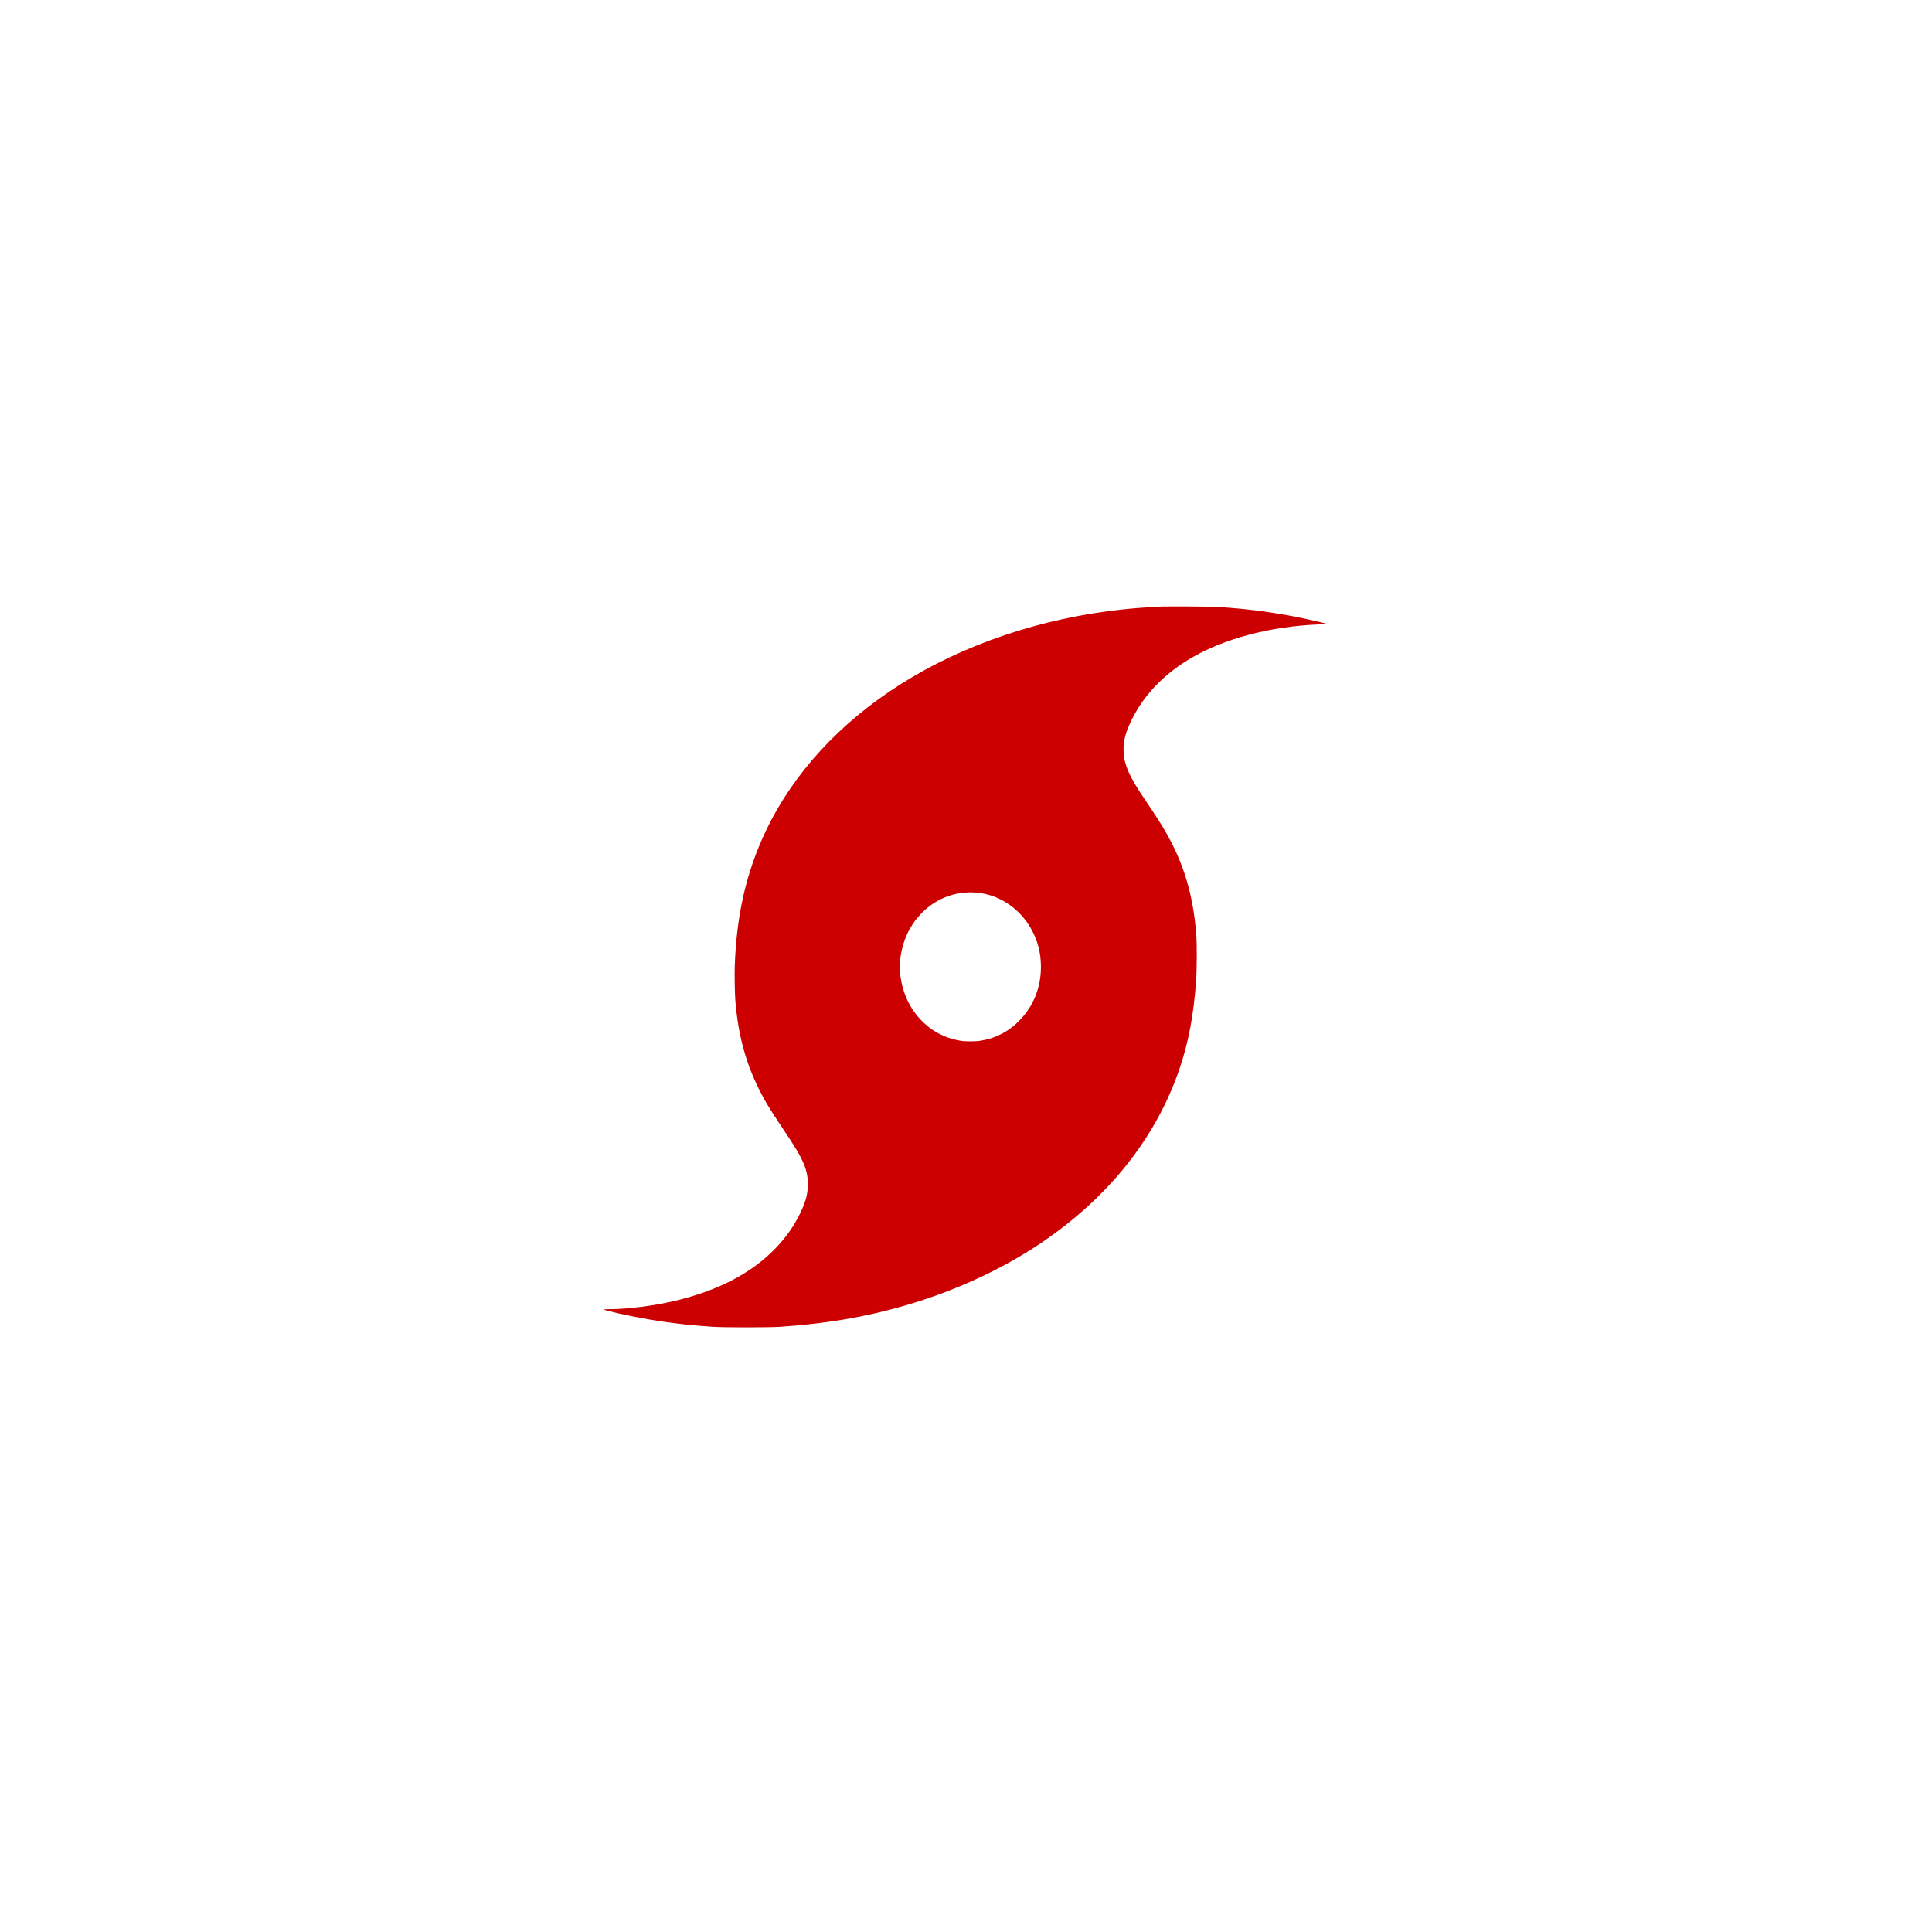
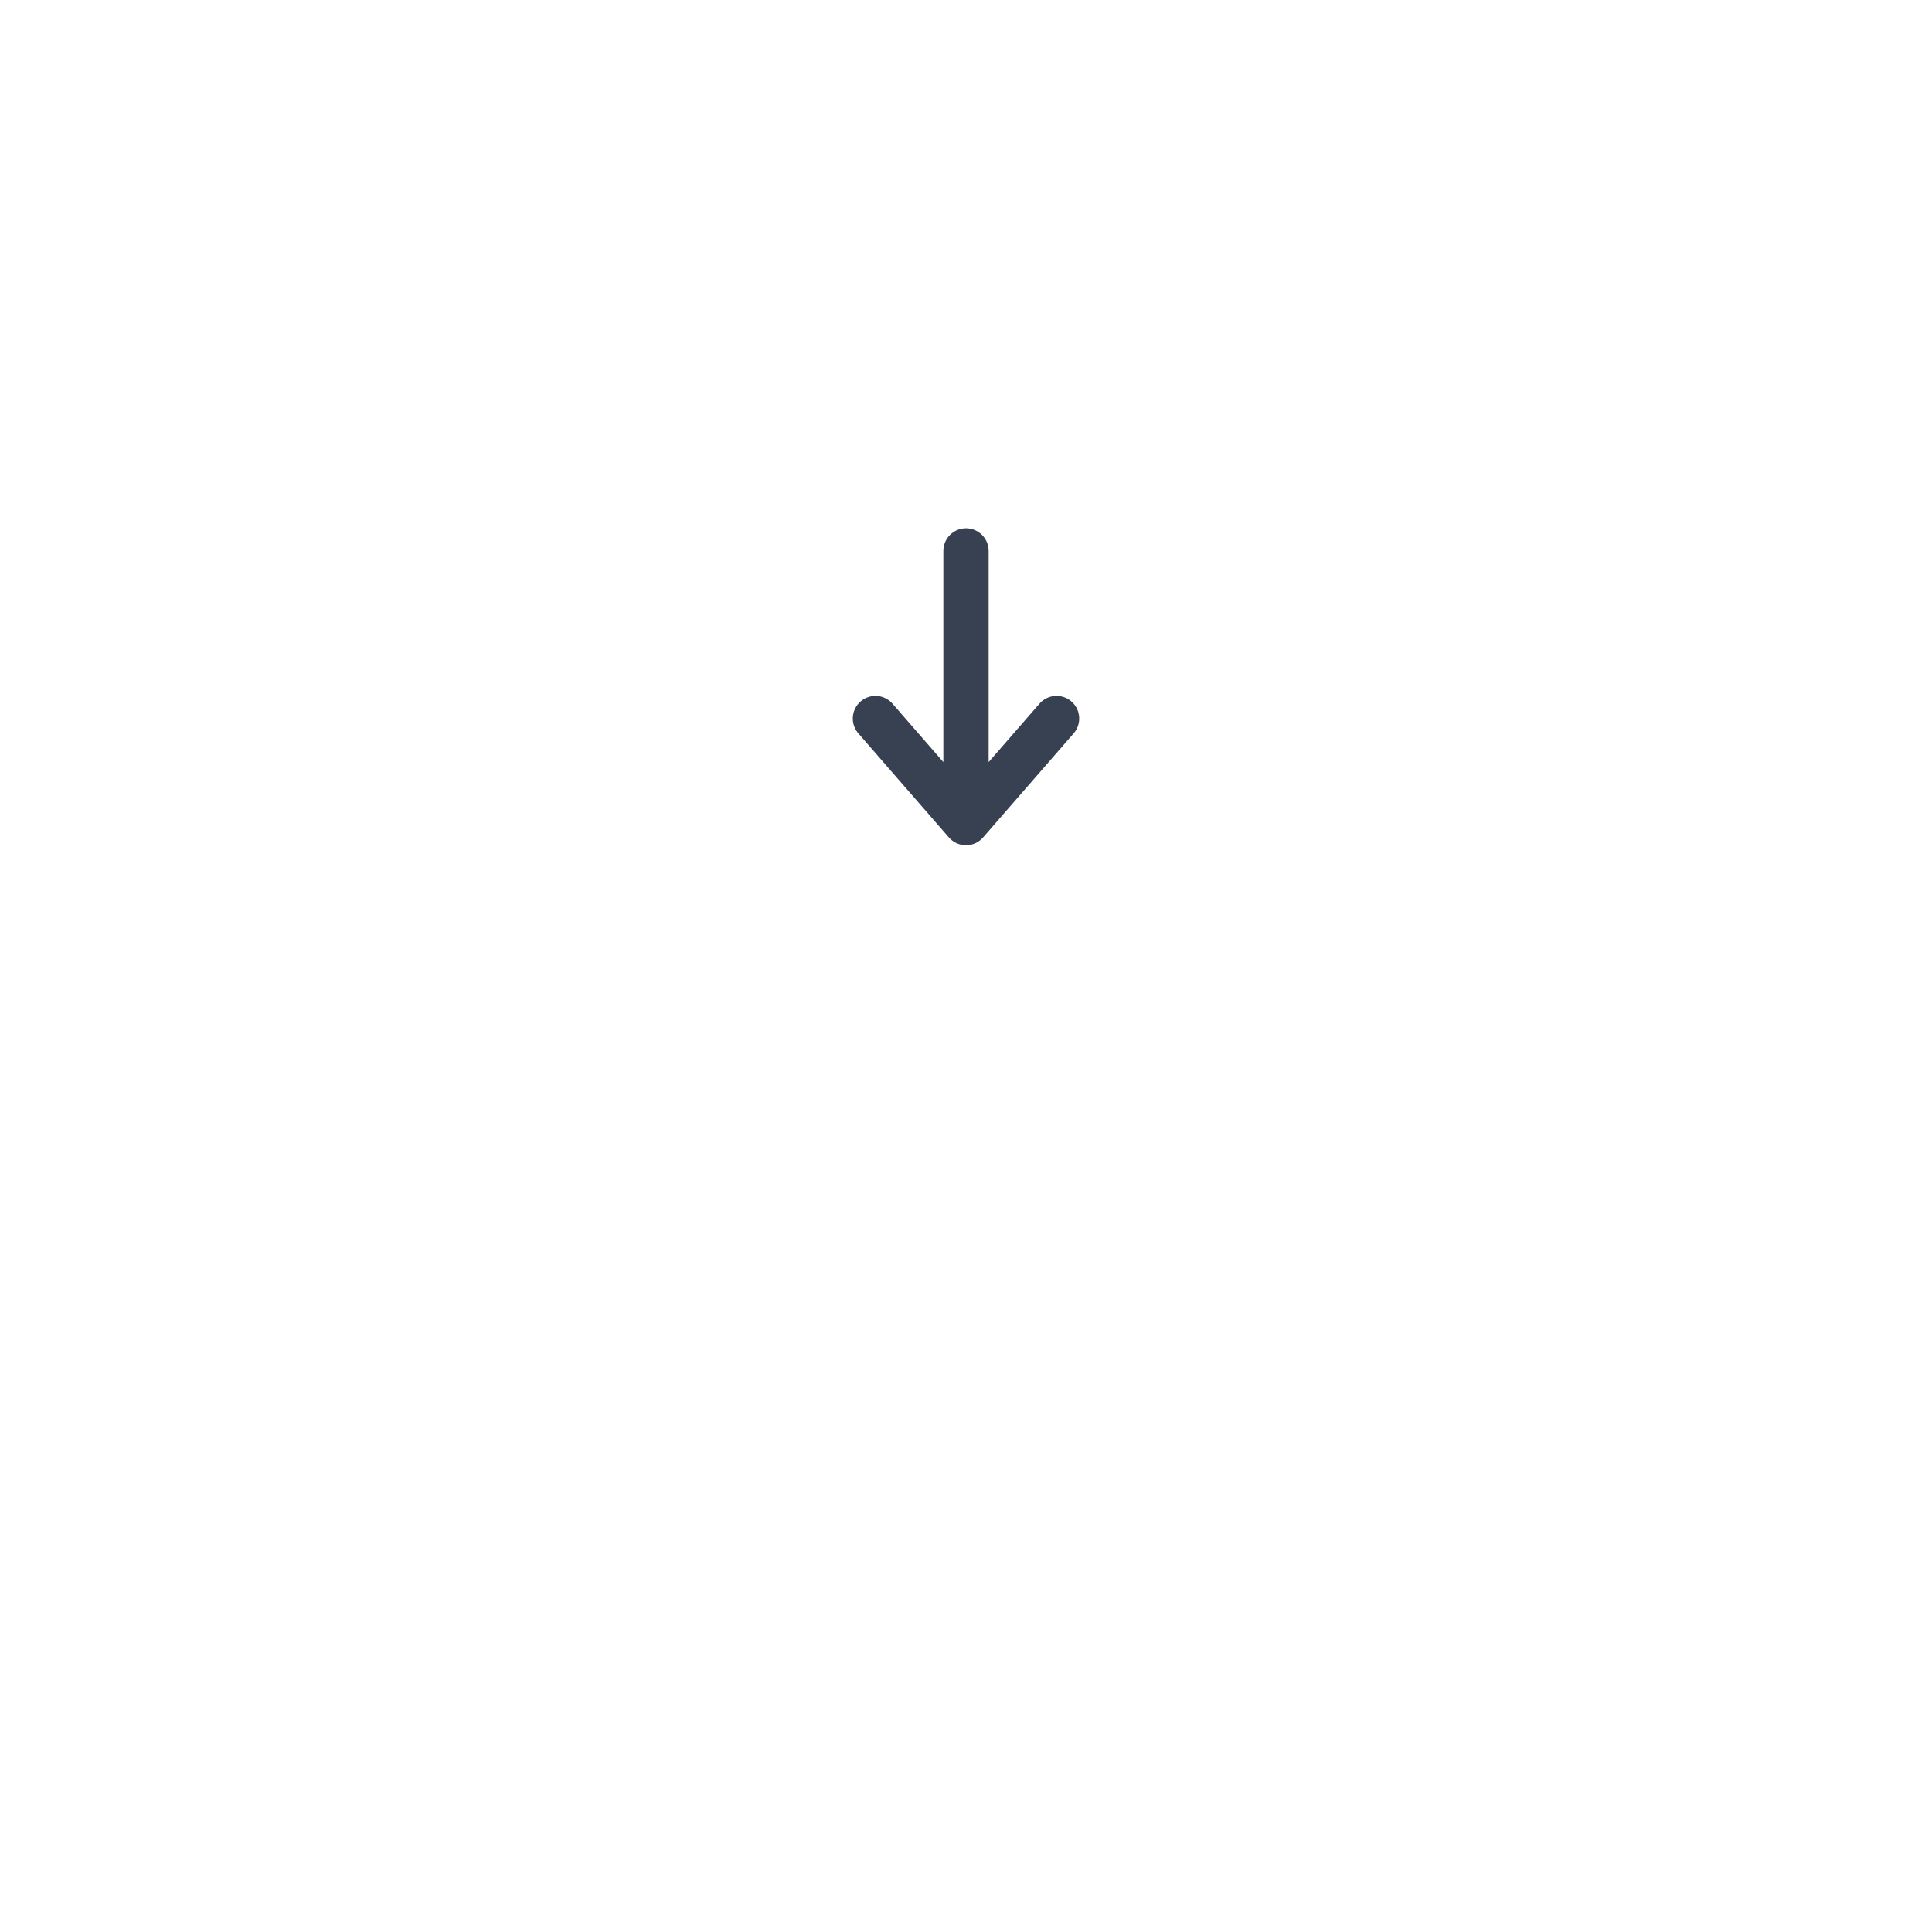
- <svg xmlns="http://www.w3.org/2000/svg" version="1.1" width="64" height="64" viewbox="0 0 64 64">
+ <svg xmlns="http://www.w3.org/2000/svg" xmlns:xlink="http://www.w3.org/1999/xlink" viewBox="0 0 512 512">
  <defs>
-     <filter id="blur" width="200%" height="200%">
-       <feGaussianBlur in="SourceAlpha" stdDeviation="3" />
-       <feOffset dx="0" dy="4" result="offsetblur" />
-       <feComponentTransfer>
-         <feFuncA type="linear" slope="0.05" />
-       </feComponentTransfer>
-       <feMerge>
-         <feMergeNode />
-         <feMergeNode in="SourceGraphic" />
-       </feMerge>
-     </filter>
-     <style>
-              @keyframes storm {
-                 0% {
-                     transform: rotate(0turn);
-                 }
- 
-                 100% {
-                     transform: rotate(-1turn);
-                 }
-             }
- 
- 
-             #storm {
-                 -webkit-animation-name: storm;
-                 -moz-animation-name: storm;
-                 animation-name: storm;
-                 -webkit-animation-duration: 5s;
-                 -moz-animation-duration: 5s;
-                 animation-duration: 5s;
-                 transform-origin: 50% 50%;
-                 -webkit-animation-timing-function: linear;
-                 -moz-animation-timing-function: linear;
-                 animation-timing-function: linear;
-                 -webkit-animation-iteration-count: infinite;
-                 -moz-animation-iteration-count: infinite;
-                 animation-iteration-count: infinite;
-             }
- 
-             
-         </style>
+     <linearGradient id="a" x1="79.46" y1="-22.29" x2="165.78" y2="127.22" gradientUnits="userSpaceOnUse">
+       <stop offset="0" stop-color="#3392d6" />
+       <stop offset="0.45" stop-color="#3392d6" />
+       <stop offset="1" stop-color="#2477b2" />
+     </linearGradient>
+     <symbol id="b" viewBox="0 0 244 92">
+       <path stroke="#2885c7" stroke-linecap="round" stroke-linejoin="round" stroke-width="4" fill="url(#a)">
+         <animate attributeName="d" values="                     M 242 24.63 h -8 c -10.92 0 -20.85 -11.66 -26 -21.39 a 2.28 2.28 0 0 0 -4.06 0 c -5.12 9.73 -15.05 21.39 -26 21.39 S 157.15 13 152 3.24 a 2.28 2.28 0 0 0 -4.06 0 c -5.12 9.73 -15.05 21.39 -26 21.39 S 101.15 13 96 3.24 a 2.28 2.28 0 0 0 -4.06 0 c -5.12 9.73 -15 21.39 -26 21.39 S 45.15 13 40 3.24 a 2.28 2.28 0 0 0 -4.06 0 c -5.12 9.73 -15 21.39 -26 21.39 H 2 V 74 A 16.14 16.14 0 0 0 18 90 H 226 a 16.14 16.14 0 0 0 16 -16.3 Z;                     M 242 24.63 h -8 c -10.92 0 -20.85 -11.66 -26 -21.39 a 2.28 2.28 0 0 0 -4.06 0 c -5.12 9.73 -15.05 21.39 -26 21.39 S 157.15 13 152 3.24 a 2.28 2.28 0 0 0 -4.06 0 c -5.12 9.73 -15.05 21.39 -26 21.39 S 101.15 13 96 3.24 a 2.28 2.28 0 0 0 -4.06 0 c -5.12 9.73 -15 21.39 -26 21.39 S 45.15 13 40 3.24 a 2.28 2.28 0 0 0 -4.06 0 c -5.12 9.73 -15 21.39 -26 21.39 H 2 V 59 A 16.14 16.14 0 0 0 18 75 H 226 a 16.14 16.14 0 0 0 16 -16.3 Z;                     M 242 24.63 h -8 c -10.92 0 -20.85 -11.66 -26 -21.39 a 2.28 2.28 0 0 0 -4.06 0 c -5.12 9.73 -15.05 21.39 -26 21.39 S 157.15 13 152 3.24 a 2.28 2.28 0 0 0 -4.06 0 c -5.12 9.73 -15.05 21.39 -26 21.39 S 101.15 13 96 3.24 a 2.28 2.28 0 0 0 -4.06 0 c -5.12 9.73 -15 21.39 -26 21.39 S 45.15 13 40 3.24 a 2.28 2.28 0 0 0 -4.06 0 c -5.12 9.73 -15 21.39 -26 21.39 H 2 V 74 A 16.14 16.14 0 0 0 18 90 H 226 a 16.14 16.14 0 0 0 16 -16.3 Z                     " dur="3s" calcMode="spline" keySplines=".42, 0, .58, 1; .42, 0, .58, 1" repeatCount="indefinite" />
+         <animateTransform attributeName="transform" additive="sum" type="translate" values="0 0; 0 15; 0 0" dur="3s" calcMode="spline" keySplines=".42, 0, .58, 1; .42, 0, .58, 1" repeatCount="indefinite" />
+       </path>
+     </symbol>
  </defs>
-   <g id="storm" stroke="none" stroke-width="1" fill="none" fill-rule="evenodd">
-     <g transform="translate(20, 20)" fill-rule="nonzero" fill="#cc0000">
-       <path d="M18.478,0.092 C17.861,0.125 17.603,0.145 17.179,0.189 C14.487,0.477 11.915,1.346 9.825,2.671 C7.82,3.942 6.28,5.618 5.376,7.513 C4.726,8.875 4.4,10.288 4.34,12 C4.331,12.278 4.34,12.895 4.358,13.126 C4.458,14.428 4.781,15.497 5.397,16.552 C5.507,16.741 5.752,17.121 5.979,17.458 C6.63,18.418 6.779,18.771 6.759,19.306 C6.749,19.593 6.68,19.833 6.506,20.192 C6.295,20.627 6.029,21.002 5.672,21.37 C4.875,22.19 3.767,22.762 2.315,23.103 C1.669,23.255 0.768,23.368 0.212,23.368 C0.099,23.368 0.004,23.374 0,23.379 C-0.012,23.4 0.761,23.576 1.292,23.671 C2.071,23.812 2.735,23.893 3.627,23.952 C3.977,23.976 5.49,23.976 5.838,23.952 C7.363,23.849 8.645,23.633 9.954,23.255 C11.585,22.785 13.131,22.079 14.425,21.216 C16.706,19.695 18.308,17.685 19.084,15.371 C19.374,14.508 19.536,13.647 19.622,12.505 C19.648,12.166 19.652,11.314 19.63,11 C19.533,9.671 19.224,8.621 18.618,7.566 C18.466,7.3 18.248,6.961 17.941,6.509 C17.414,5.734 17.24,5.346 17.22,4.897 C17.205,4.582 17.274,4.294 17.458,3.907 C17.852,3.07 18.518,2.359 19.409,1.827 C20.526,1.157 22.09,0.743 23.728,0.683 C23.863,0.678 23.972,0.671 23.97,0.67 C23.96,0.66 23.522,0.557 23.198,0.488 C22.494,0.339 21.71,0.221 20.995,0.156 C20.403,0.104 20.183,0.094 19.371,0.09 C18.925,0.089 18.523,0.089 18.478,0.092 L18.478,0.092 Z M12.501,9.588 C13.173,9.691 13.792,10.127 14.147,10.75 C14.374,11.149 14.482,11.56 14.482,12.03 C14.482,12.699 14.246,13.303 13.801,13.773 C13.44,14.156 13.009,14.387 12.495,14.473 C12.319,14.504 11.972,14.504 11.802,14.473 C11.284,14.383 10.854,14.154 10.498,13.779 C10.14,13.4 9.915,12.928 9.834,12.38 C9.811,12.233 9.811,11.827 9.834,11.68 C9.915,11.132 10.141,10.658 10.498,10.281 C11.026,9.724 11.751,9.474 12.501,9.588 L12.501,9.588 Z" />
-     </g>
-   </g>
+   <use width="244" height="92" transform="translate(134 242)" xlink:href="#b" />
+   <polyline points="256 146 256 218 232 190.42 256 218 280 190.42" fill="none" stroke="#374151" stroke-linecap="round" stroke-linejoin="round" stroke-width="12">
+     <animateTransform attributeName="transform" additive="sum" type="translate" values="0 0; 0 33; 0 0" dur="3s" calcMode="spline" keySplines=".42, 0, .58, 1; .42, 0, .58, 1" repeatCount="indefinite" />
+   </polyline>
</svg>
